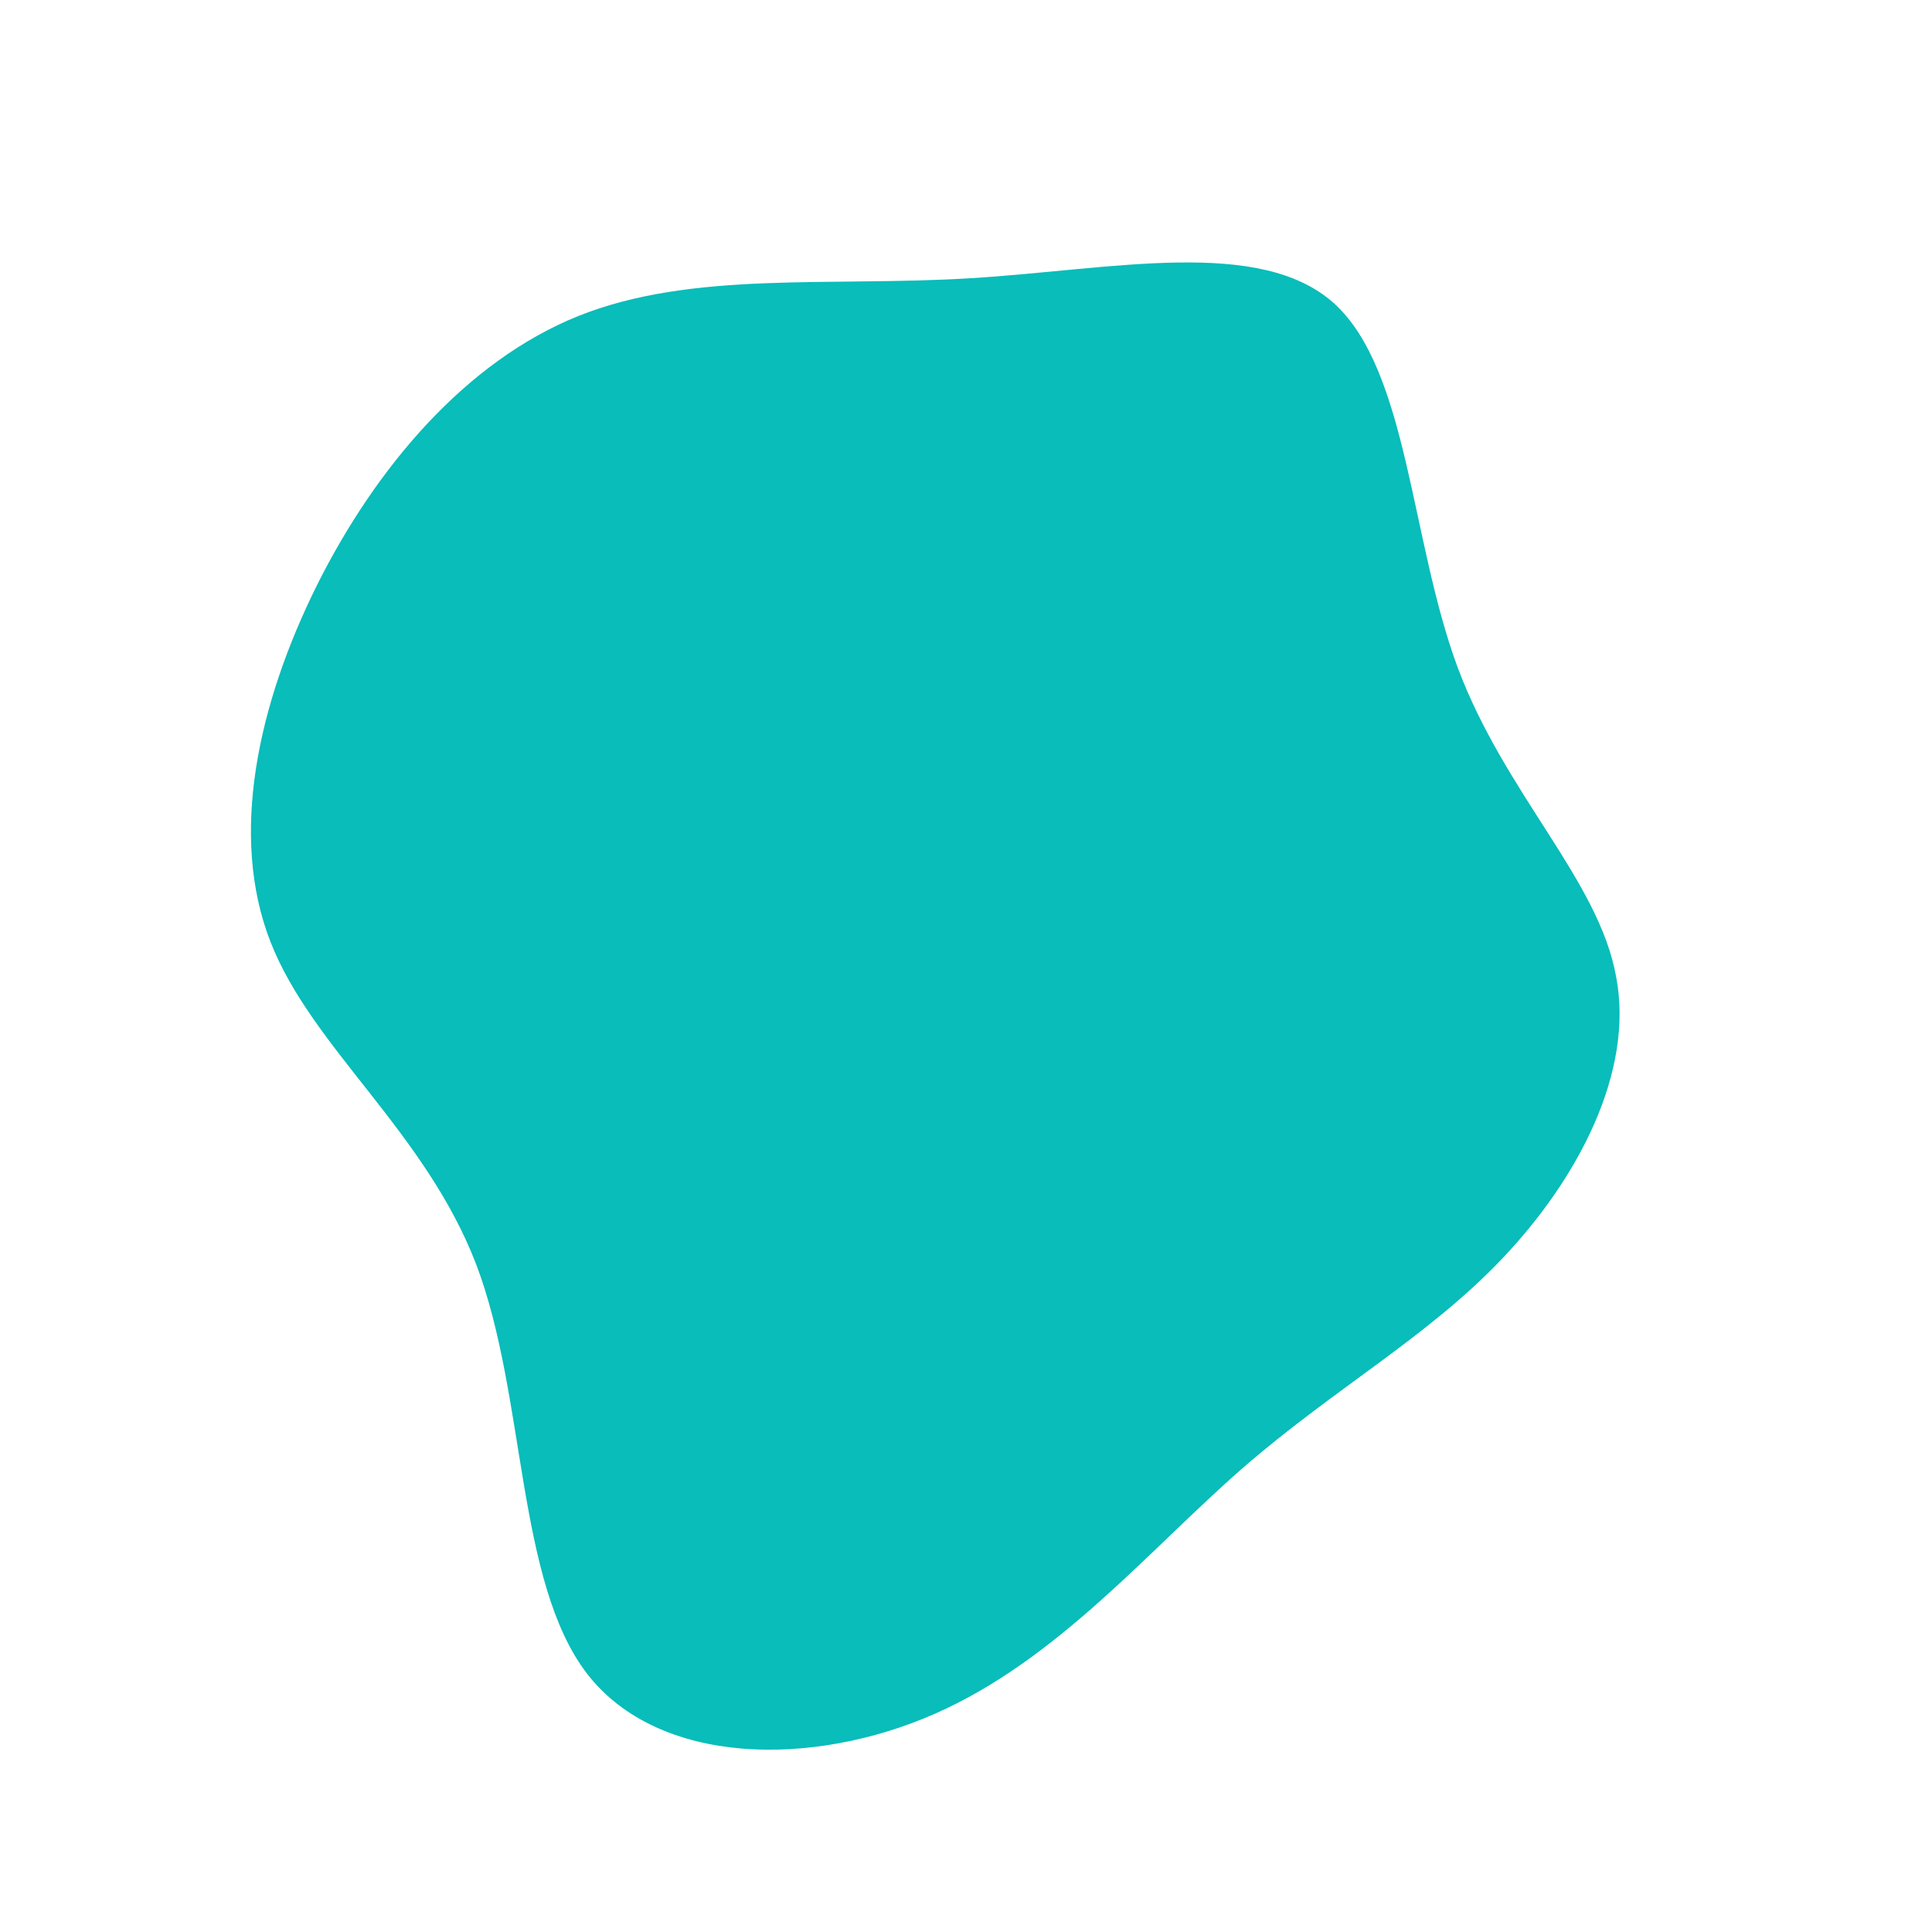
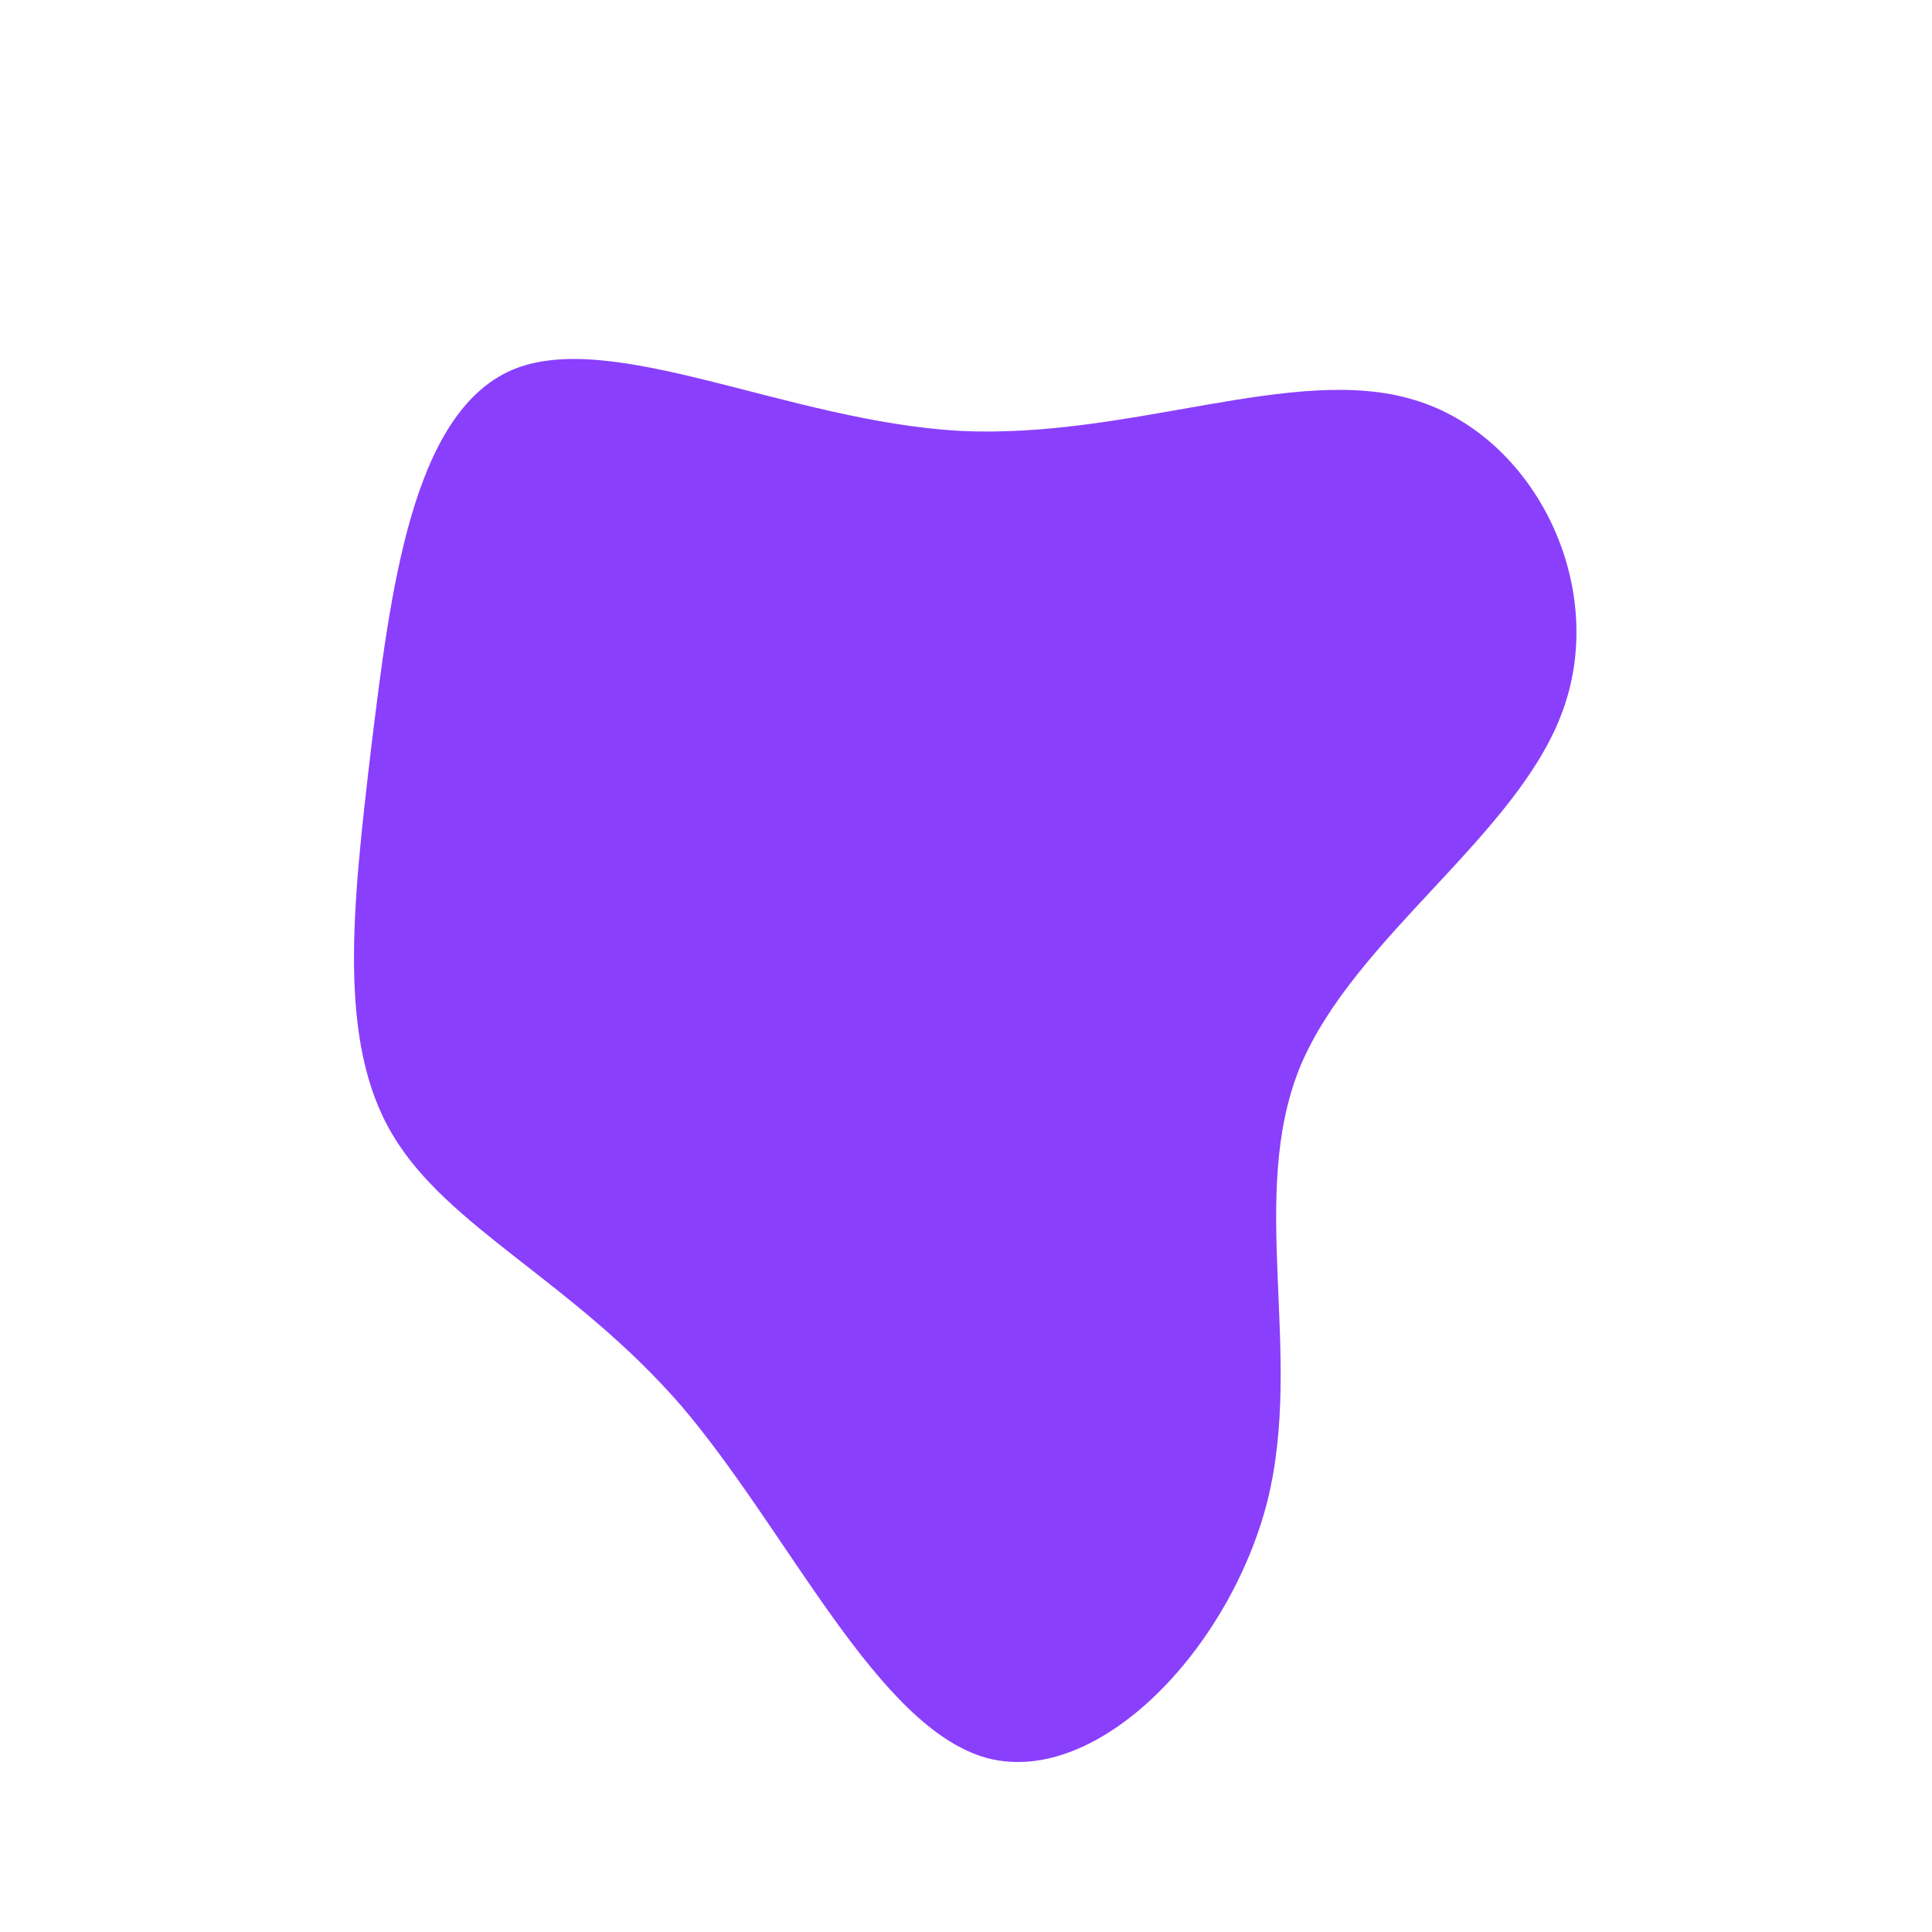
<svg xmlns="http://www.w3.org/2000/svg" viewBox="0 0 200 200">
-   <path fill="#08BDBA" d="M38.1,-68.6C45.8,-61.6,46,-44.1,50.9,-30.9C55.8,-17.8,65.5,-8.9,67.3,1.1C69.2,11,63.3,22.1,55.5,30.3C47.7,38.5,38,43.8,28.5,52.1C18.9,60.5,9.5,71.8,-3.2,77.4C-15.9,83,-31.8,82.8,-39.2,73.3C-46.6,63.7,-45.5,44.6,-50.7,30.9C-56,17.1,-67.7,8.5,-72,-2.5C-76.3,-13.5,-73.3,-27.1,-67.2,-39.4C-61.1,-51.6,-51.8,-62.6,-40.1,-67.3C-28.3,-72,-14.2,-70.3,0.5,-71.2C15.2,-72.1,30.4,-75.5,38.1,-68.6Z" transform="translate(100 100)" />
+   <path fill="#8A3FFC" d="M46.4,-58.6C58.8,-54.9,66.5,-39.5,61.8,-26.5C57.2,-13.6,40.2,-3,34.6,10.4C29.1,23.8,35,40.1,31.2,55.4C27.3,70.7,13.7,85,2.2,82C-9.2,78.9,-18.4,58.5,-29.5,45.5C-40.7,32.6,-53.7,27.1,-59.4,17.4C-65.1,7.8,-63.5,-6.2,-61.6,-22.4C-59.6,-38.7,-57.4,-57.2,-47,-61.7C-36.7,-66.1,-18.4,-56.4,-0.7,-55.4C17,-54.5,34,-62.4,46.4,-58.6Z" transform="translate(100 100)" />
</svg>
